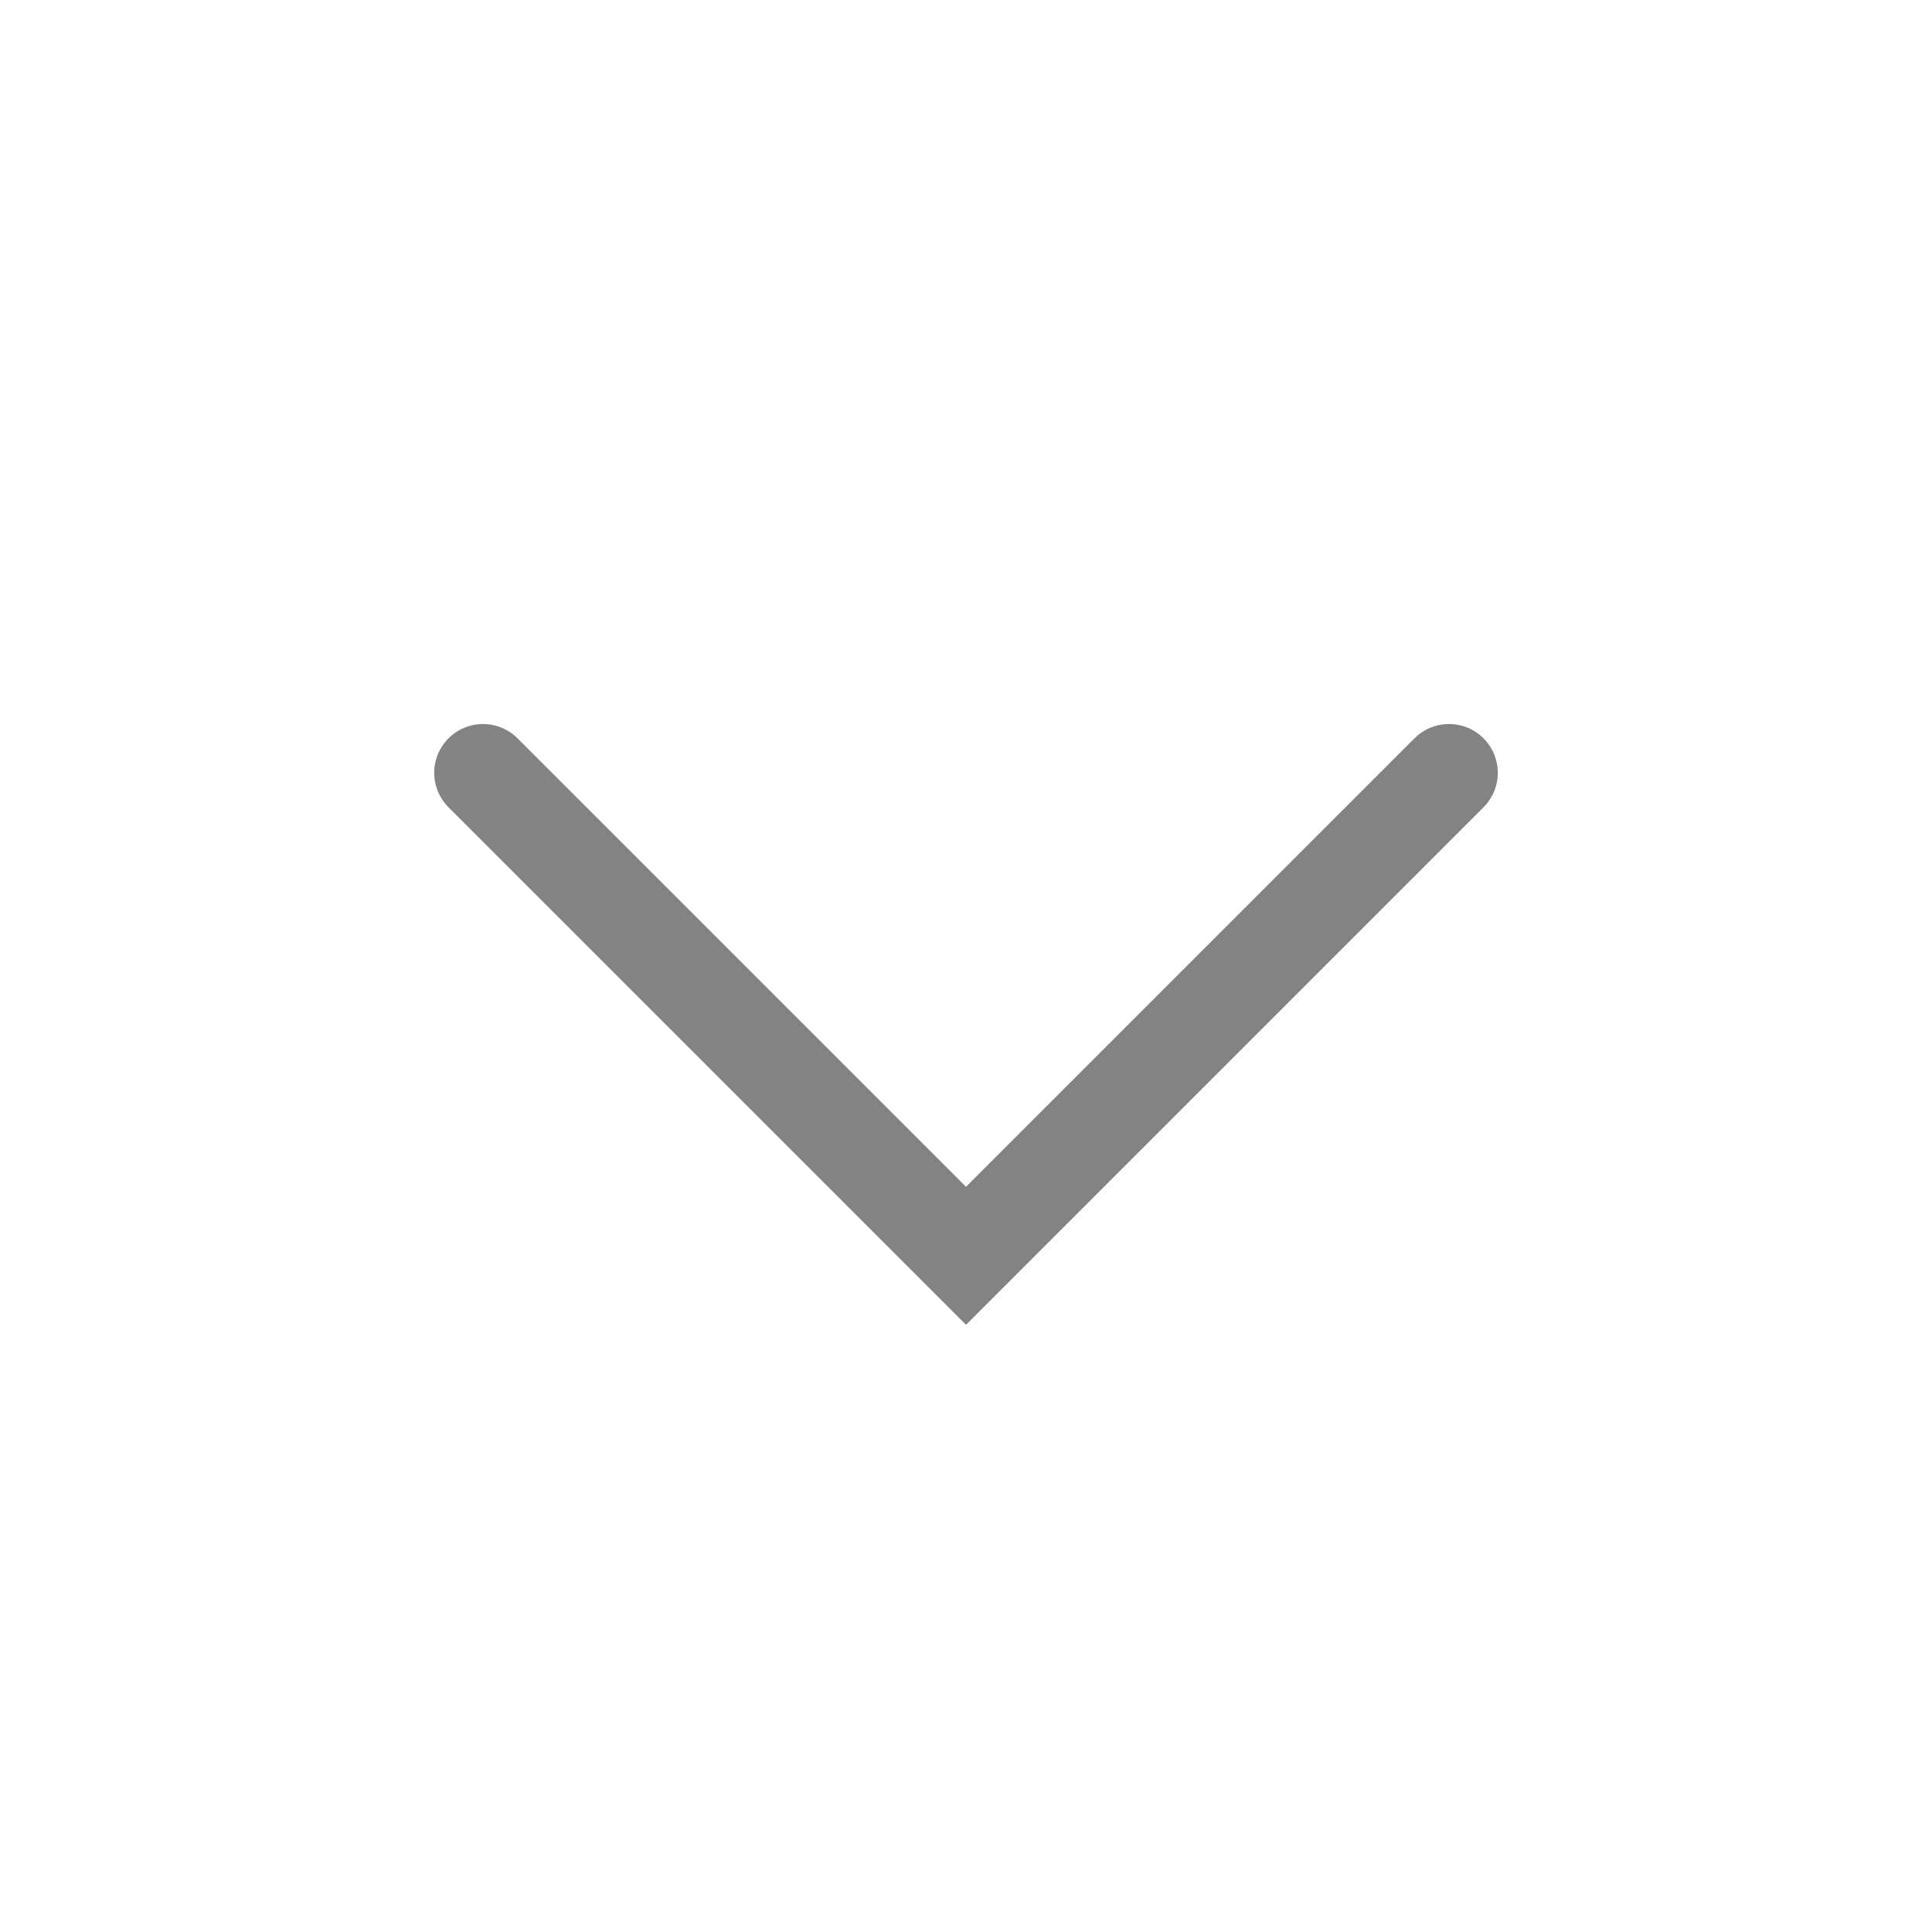
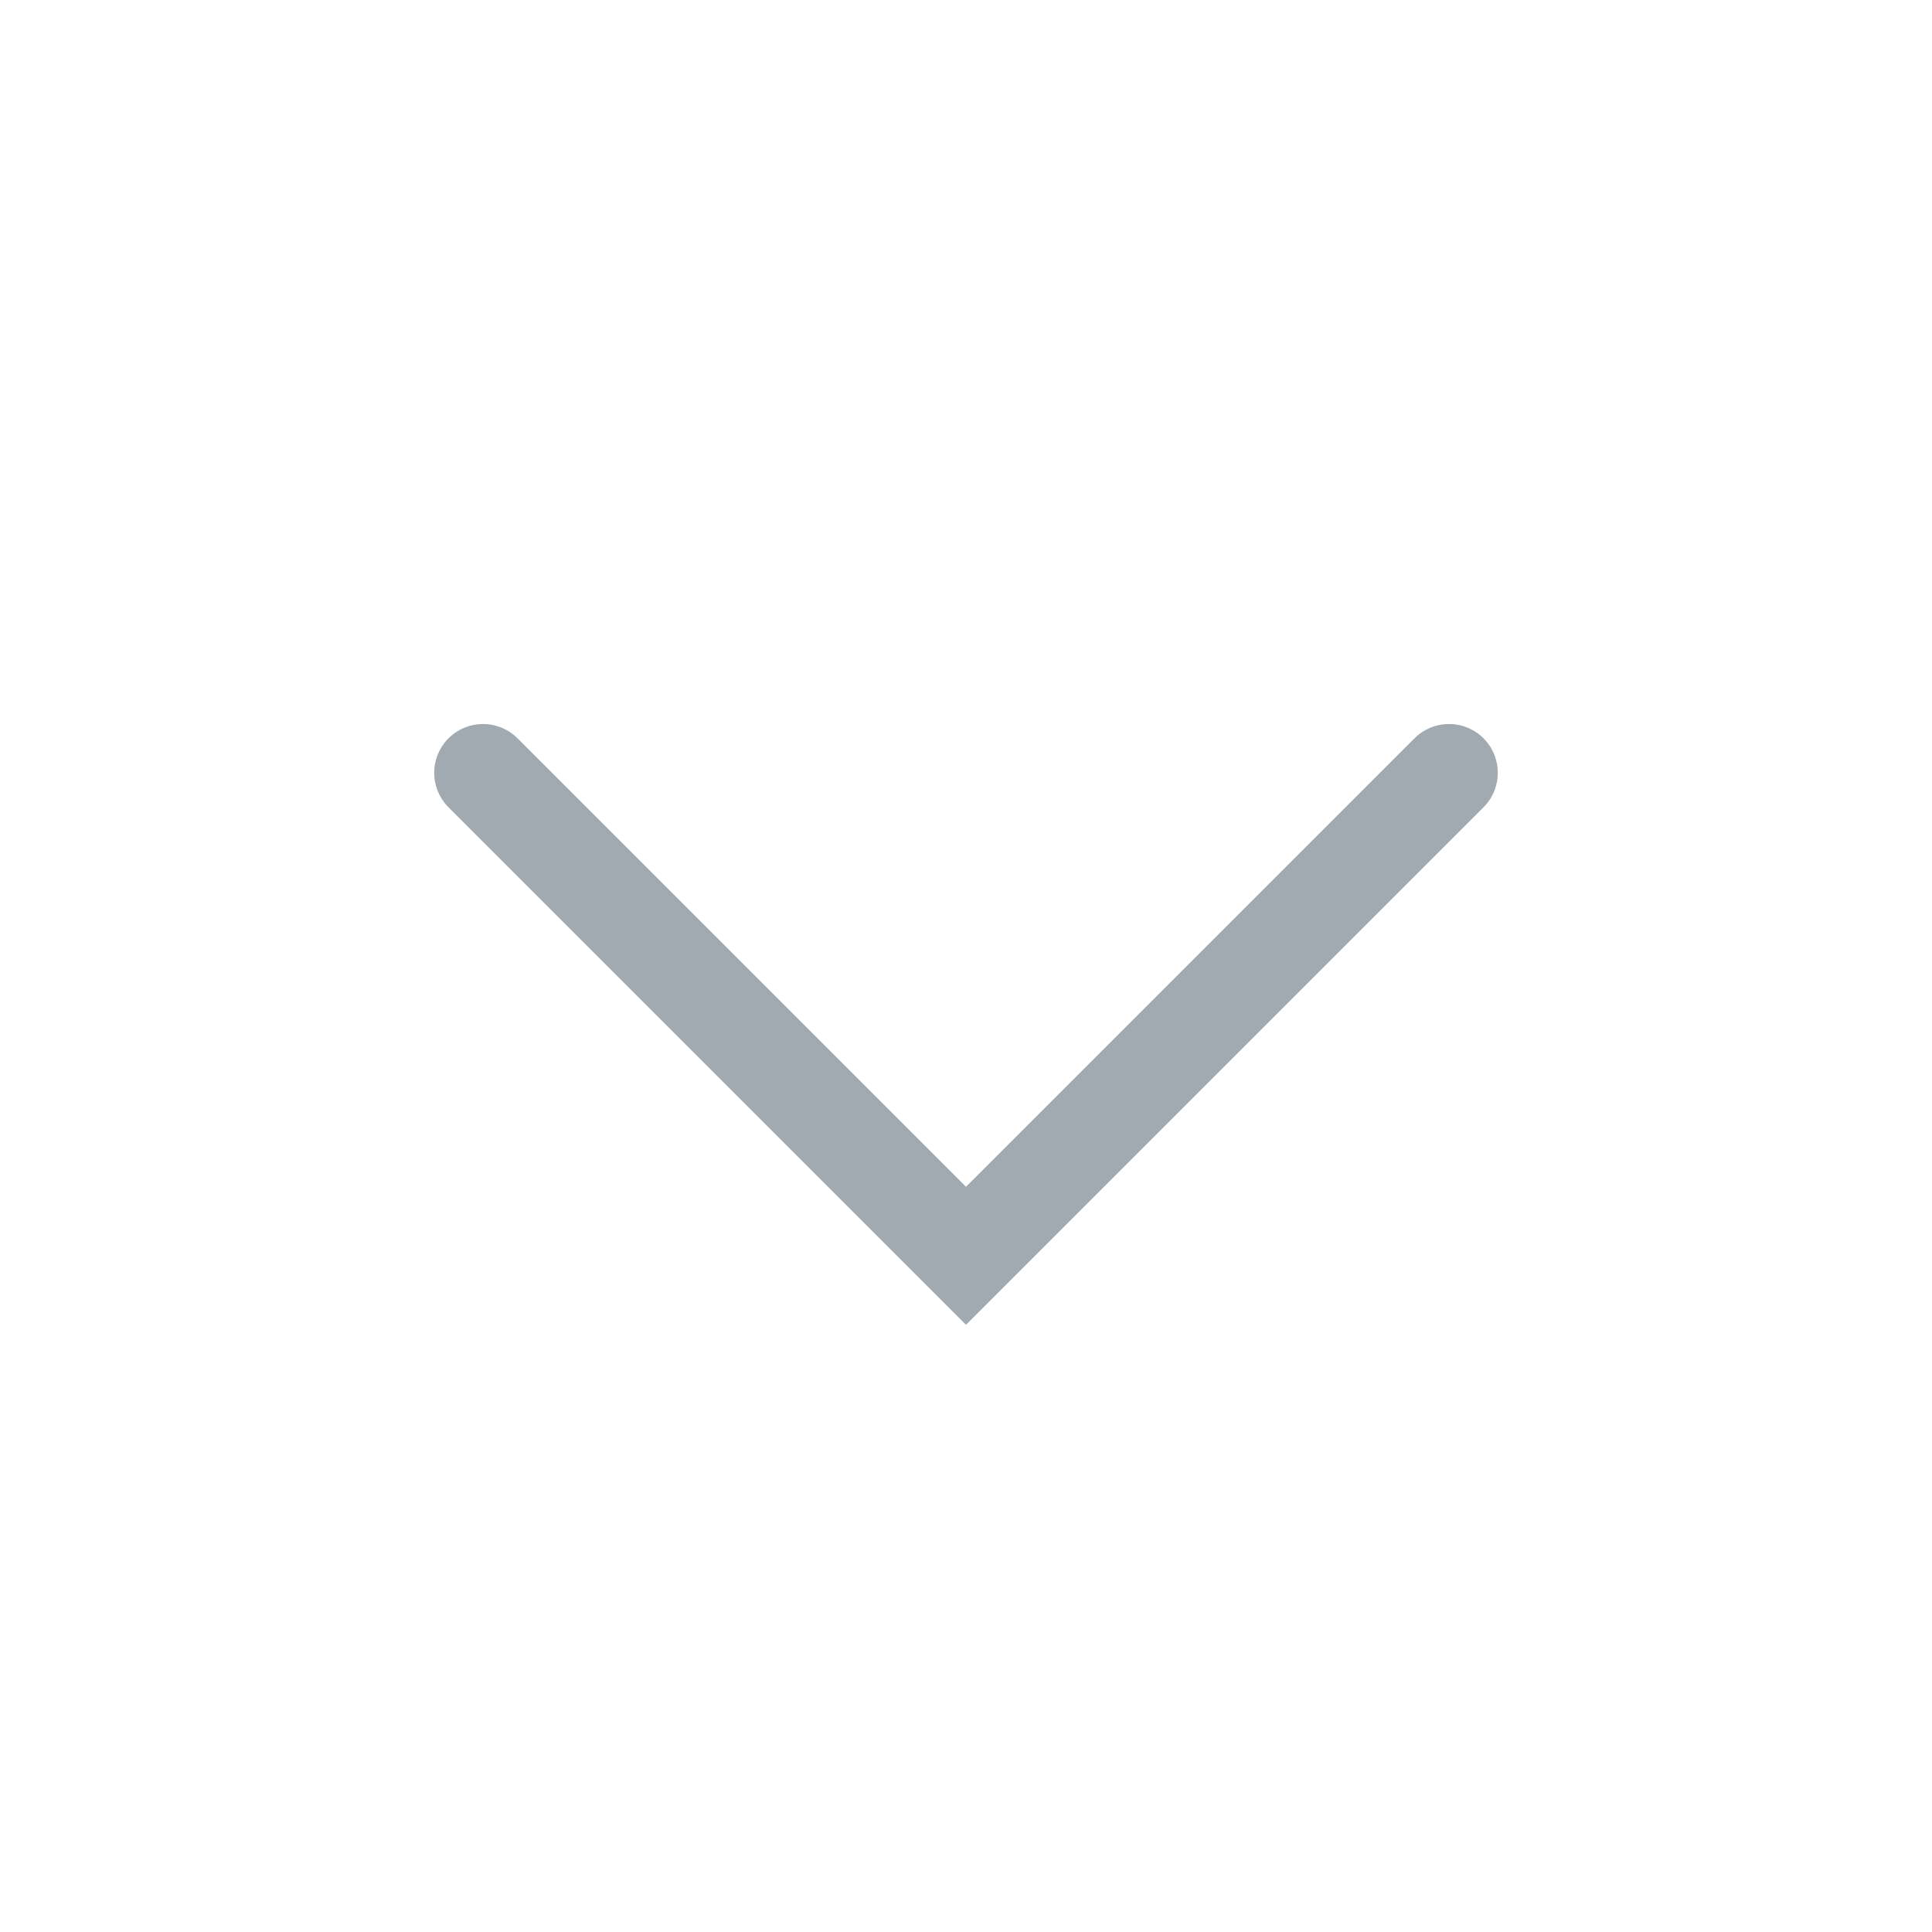
<svg xmlns="http://www.w3.org/2000/svg" viewBox="0 0 50 50" version="1.2" baseProfile="tiny">
  <defs>
</defs>
  <g fill="none" stroke="black" stroke-width="1" fill-rule="evenodd" stroke-linecap="square" stroke-linejoin="bevel">
-     <g fill="none" stroke="#838383" stroke-opacity="1" stroke-width="1.01" stroke-linecap="round" stroke-linejoin="miter" stroke-miterlimit="2" transform="matrix(2.5,0,0,2.5,2.5,2.5)" font-family="Inter Medium" font-size="10" font-weight="400" font-style="normal">
+     <g fill="none" stroke="#a1a9b1" stroke-opacity="1" stroke-width="1.01" stroke-linecap="round" stroke-linejoin="miter" stroke-miterlimit="2" transform="matrix(2.5,0,0,2.5,2.5,2.5)" font-family="Inter Medium" font-size="10" font-weight="400" font-style="normal">
      <polyline fill="none" vector-effect="none" points="4,7 9,12 14,7 " />
    </g>
    <g fill="none" stroke="#000000" stroke-opacity="1" stroke-width="1" stroke-linecap="square" stroke-linejoin="bevel" transform="matrix(1,0,0,1,0,0)" font-family="Inter Medium" font-size="10" font-weight="400" font-style="normal">
</g>
  </g>
</svg>
